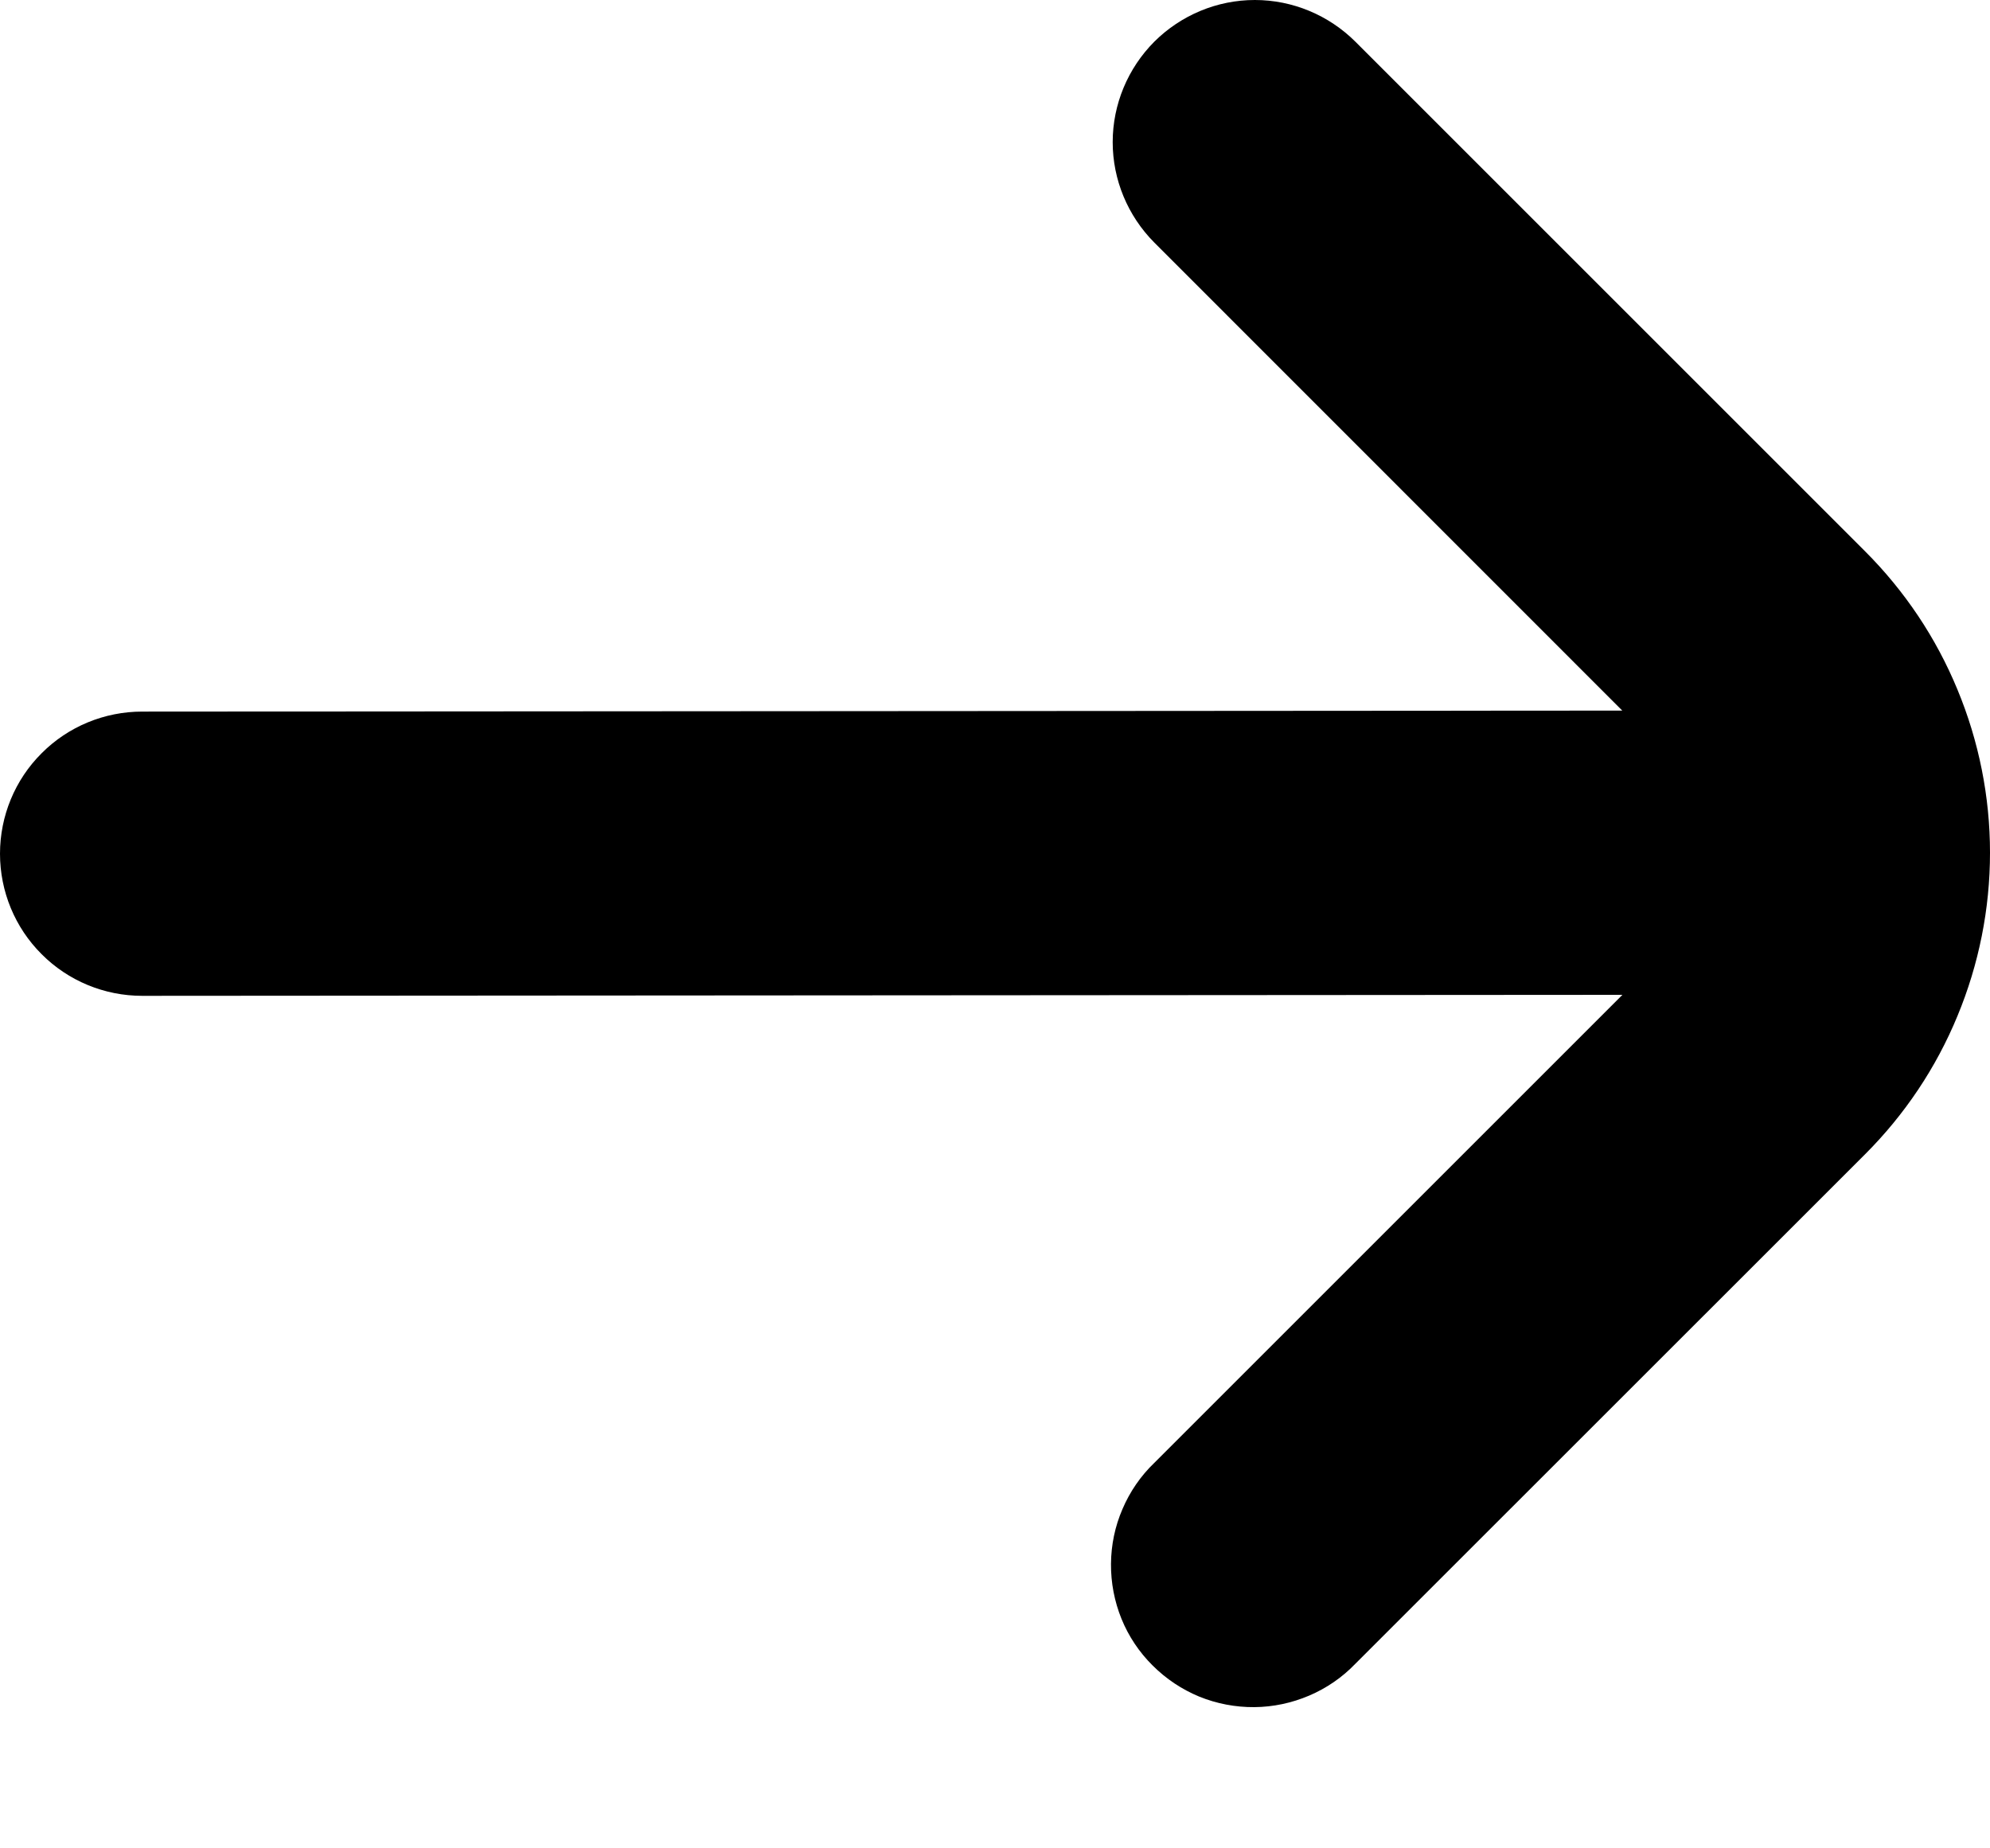
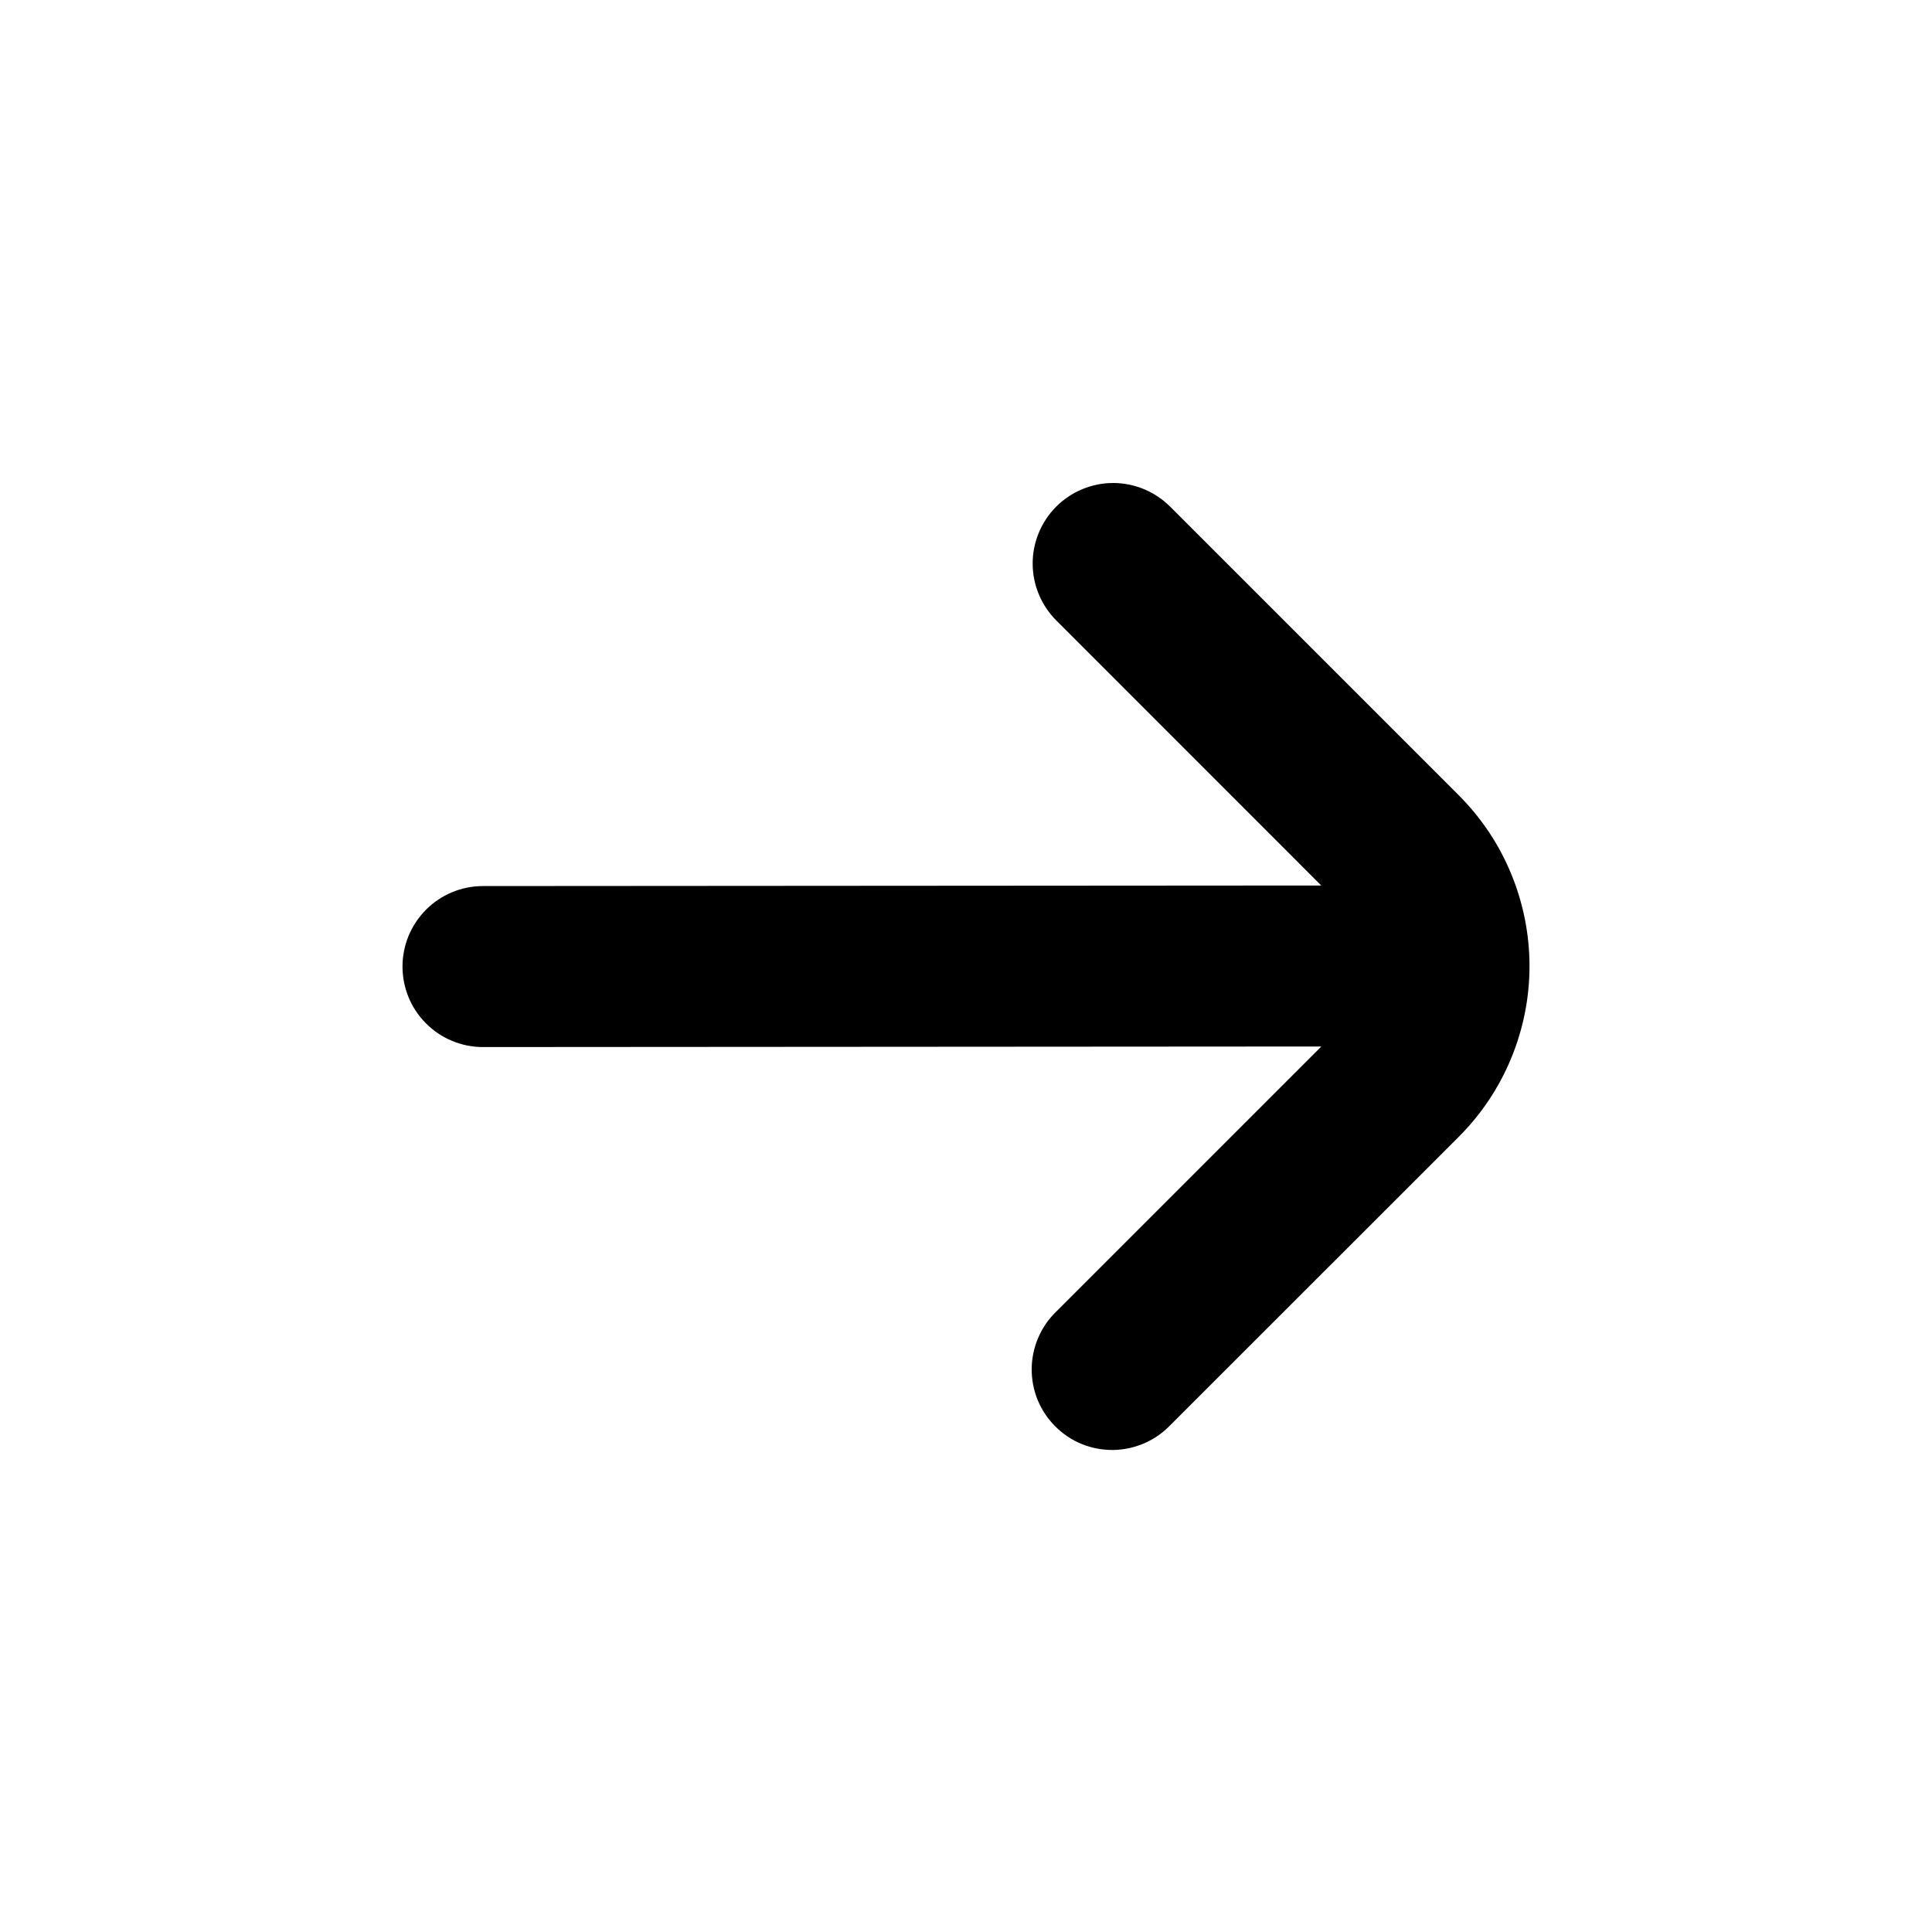
- <svg xmlns="http://www.w3.org/2000/svg" width="14" height="13" viewBox="0 0 14 13" fill="inherit">
-   <path d="M8.121 0.293C7.934 0.481 7.828 0.735 7.828 1C7.828 1.265 7.934 1.519 8.121 1.707L11.413 5L1 5.007C0.735 5.007 0.48 5.112 0.293 5.3C0.105 5.487 0 5.742 0 6.007C0 6.272 0.105 6.527 0.293 6.714C0.48 6.902 0.735 7.007 1 7.007L11.414 7L8.121 10.293C8.025 10.385 7.949 10.496 7.897 10.618C7.844 10.74 7.817 10.871 7.816 11.004C7.815 11.136 7.84 11.268 7.89 11.391C7.94 11.514 8.015 11.626 8.109 11.719C8.203 11.813 8.314 11.887 8.437 11.938C8.56 11.988 8.692 12.013 8.824 12.012C8.957 12.011 9.088 11.983 9.21 11.931C9.332 11.879 9.443 11.803 9.535 11.707L13.121 8.122C13.4 7.843 13.621 7.513 13.771 7.149C13.922 6.785 14 6.395 14 6C14 5.606 13.922 5.216 13.771 4.852C13.621 4.488 13.4 4.158 13.121 3.879L9.535 0.293C9.347 0.106 9.093 0 8.828 0C8.563 0 8.309 0.106 8.121 0.293Z" />
+ <svg xmlns="http://www.w3.org/2000/svg" width="24" height="24" viewBox="0 0 24 24" fill="currentColor">
+   <path d="M13.121 6.293C12.934 6.481 12.828 6.735 12.828 7C12.828 7.265 12.934 7.519 13.121 7.707L16.413 11L6 11.007C5.735 11.007 5.48 11.112 5.293 11.3C5.105 11.488 5 11.742 5 12.007C5 12.272 5.105 12.527 5.293 12.714C5.48 12.902 5.735 13.007 6 13.007L16.414 13L13.121 16.293C13.025 16.385 12.949 16.496 12.897 16.618C12.845 16.74 12.817 16.871 12.816 17.004C12.815 17.136 12.84 17.268 12.89 17.391C12.941 17.514 13.015 17.625 13.109 17.719C13.203 17.813 13.314 17.888 13.437 17.938C13.56 17.988 13.692 18.013 13.824 18.012C13.957 18.011 14.088 17.983 14.21 17.931C14.332 17.879 14.443 17.802 14.535 17.707L18.121 14.122C18.4 13.843 18.621 13.513 18.771 13.149C18.922 12.785 19 12.395 19 12.001C19 11.607 18.922 11.216 18.771 10.852C18.621 10.488 18.4 10.158 18.121 9.879L14.535 6.293C14.348 6.106 14.093 6 13.828 6C13.563 6 13.309 6.106 13.121 6.293V6.293Z" fill="currentColor" />
</svg>
